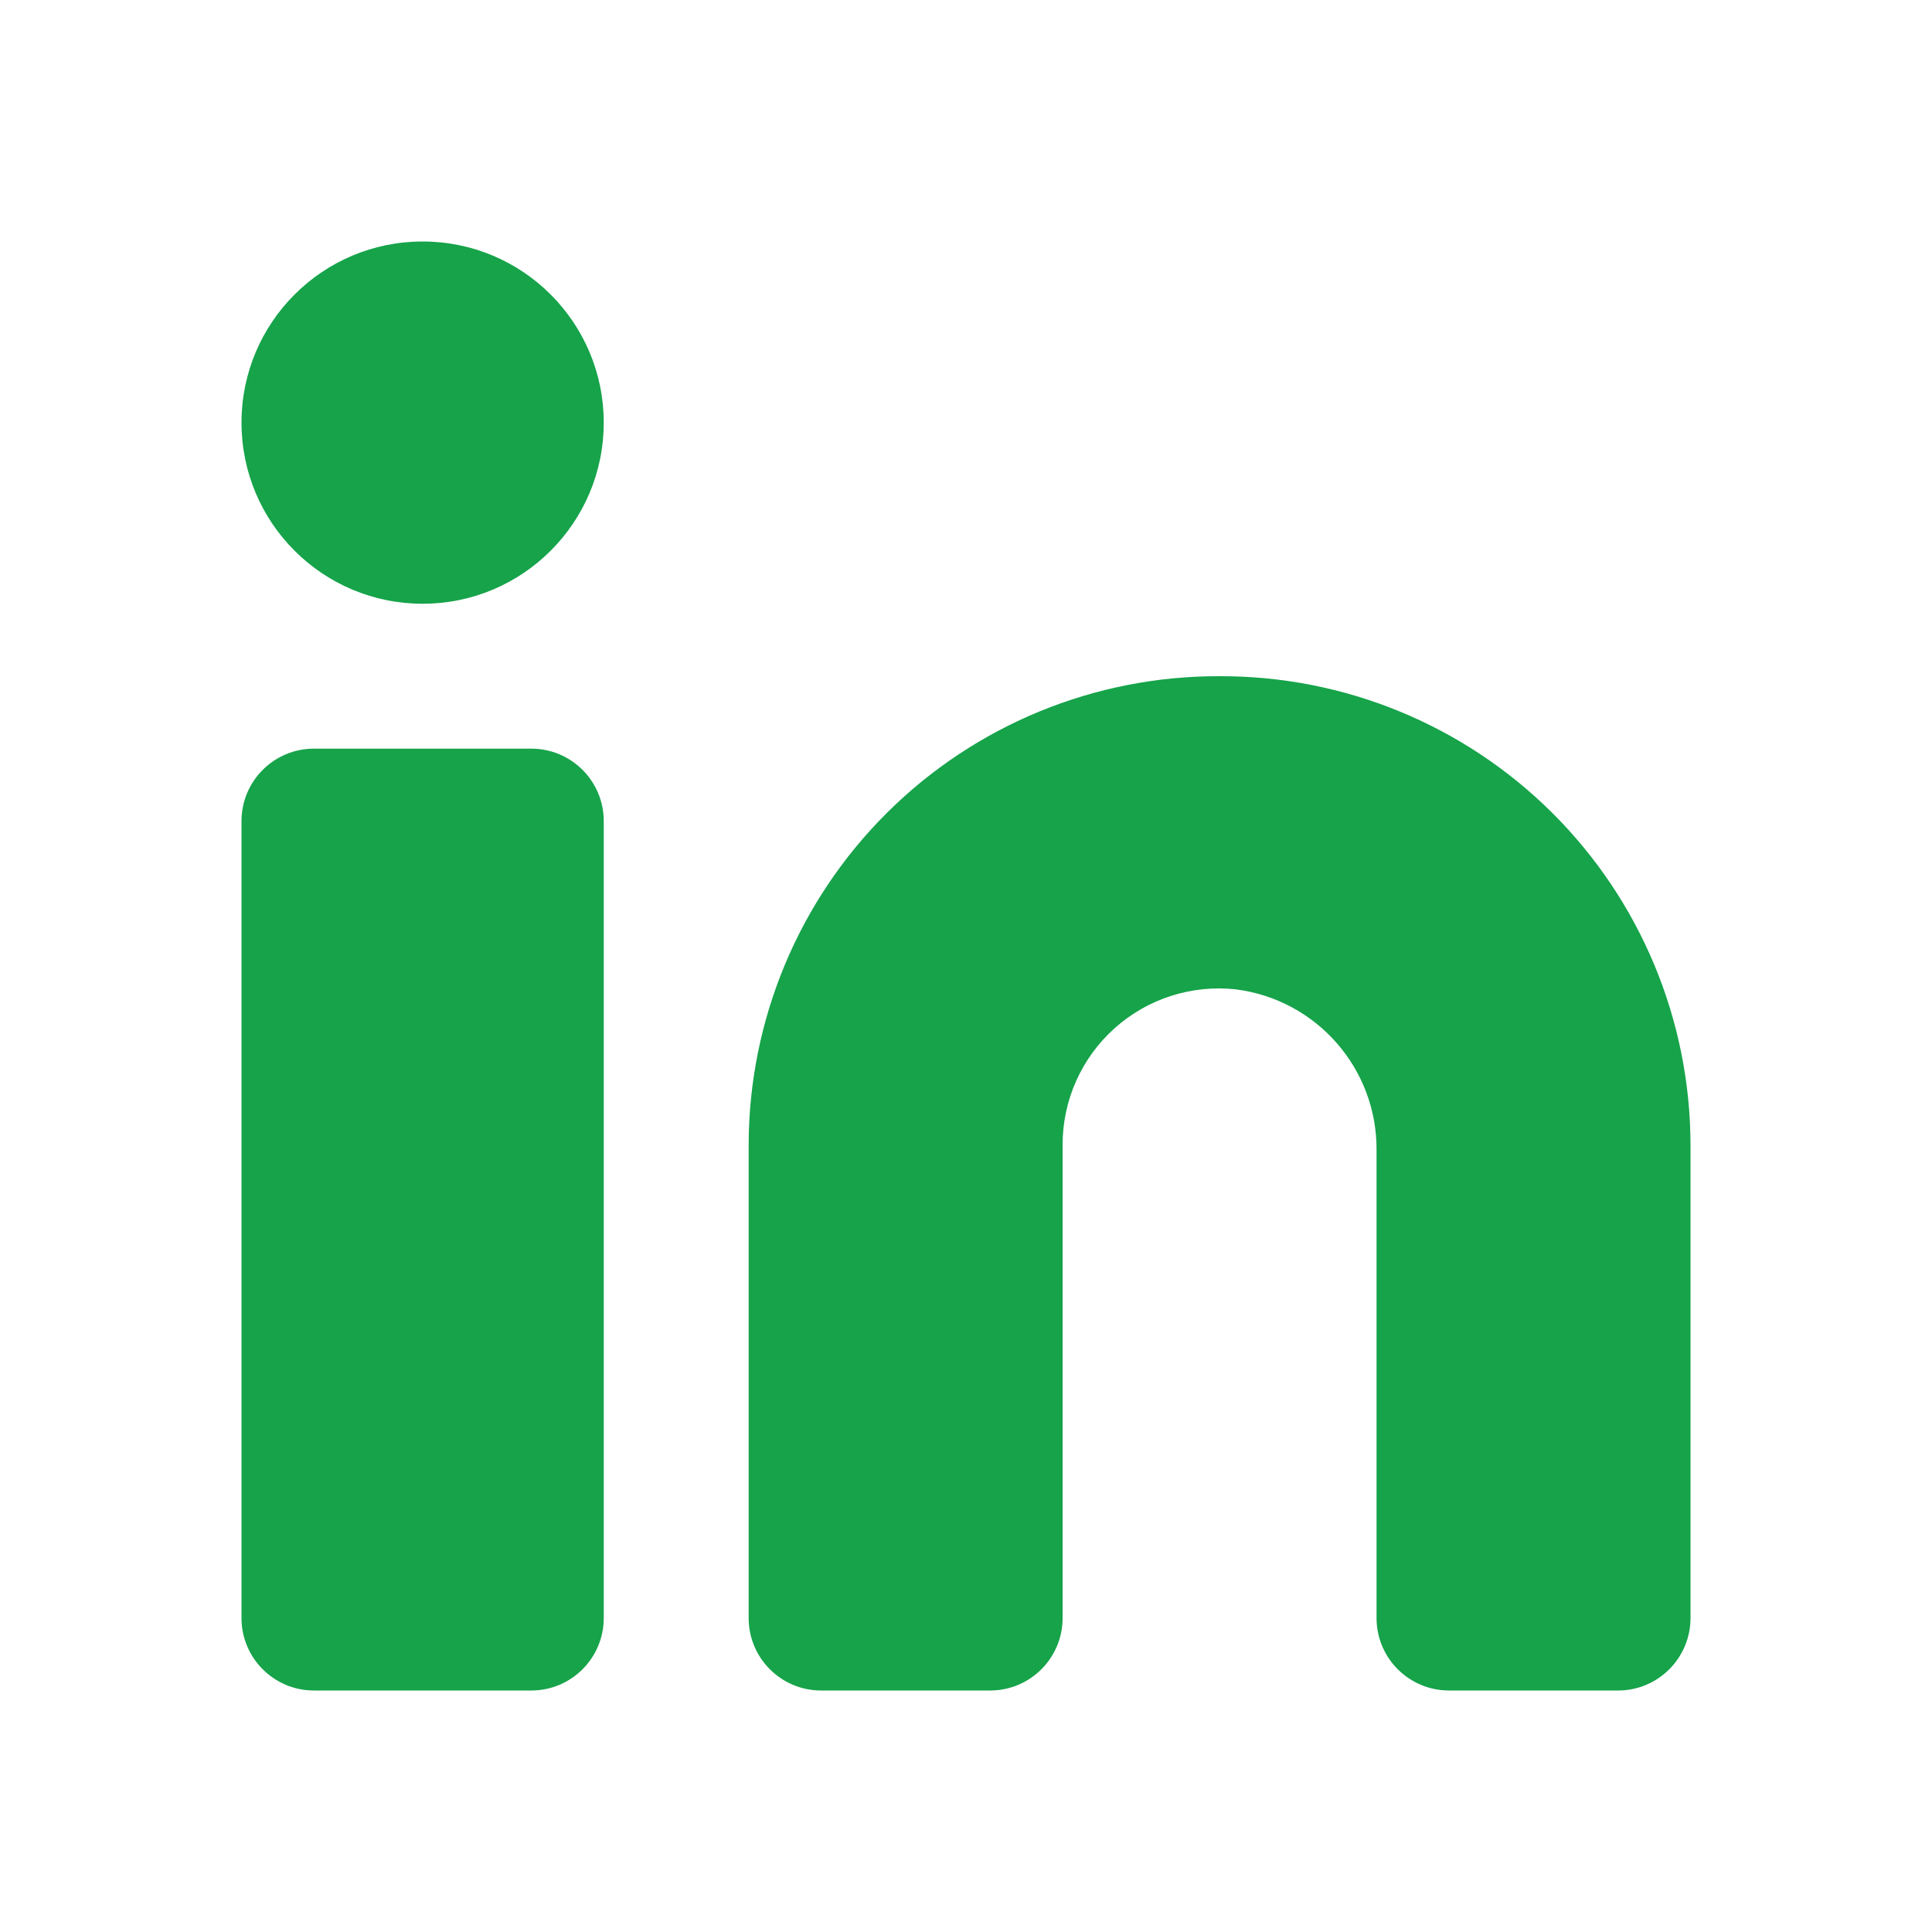
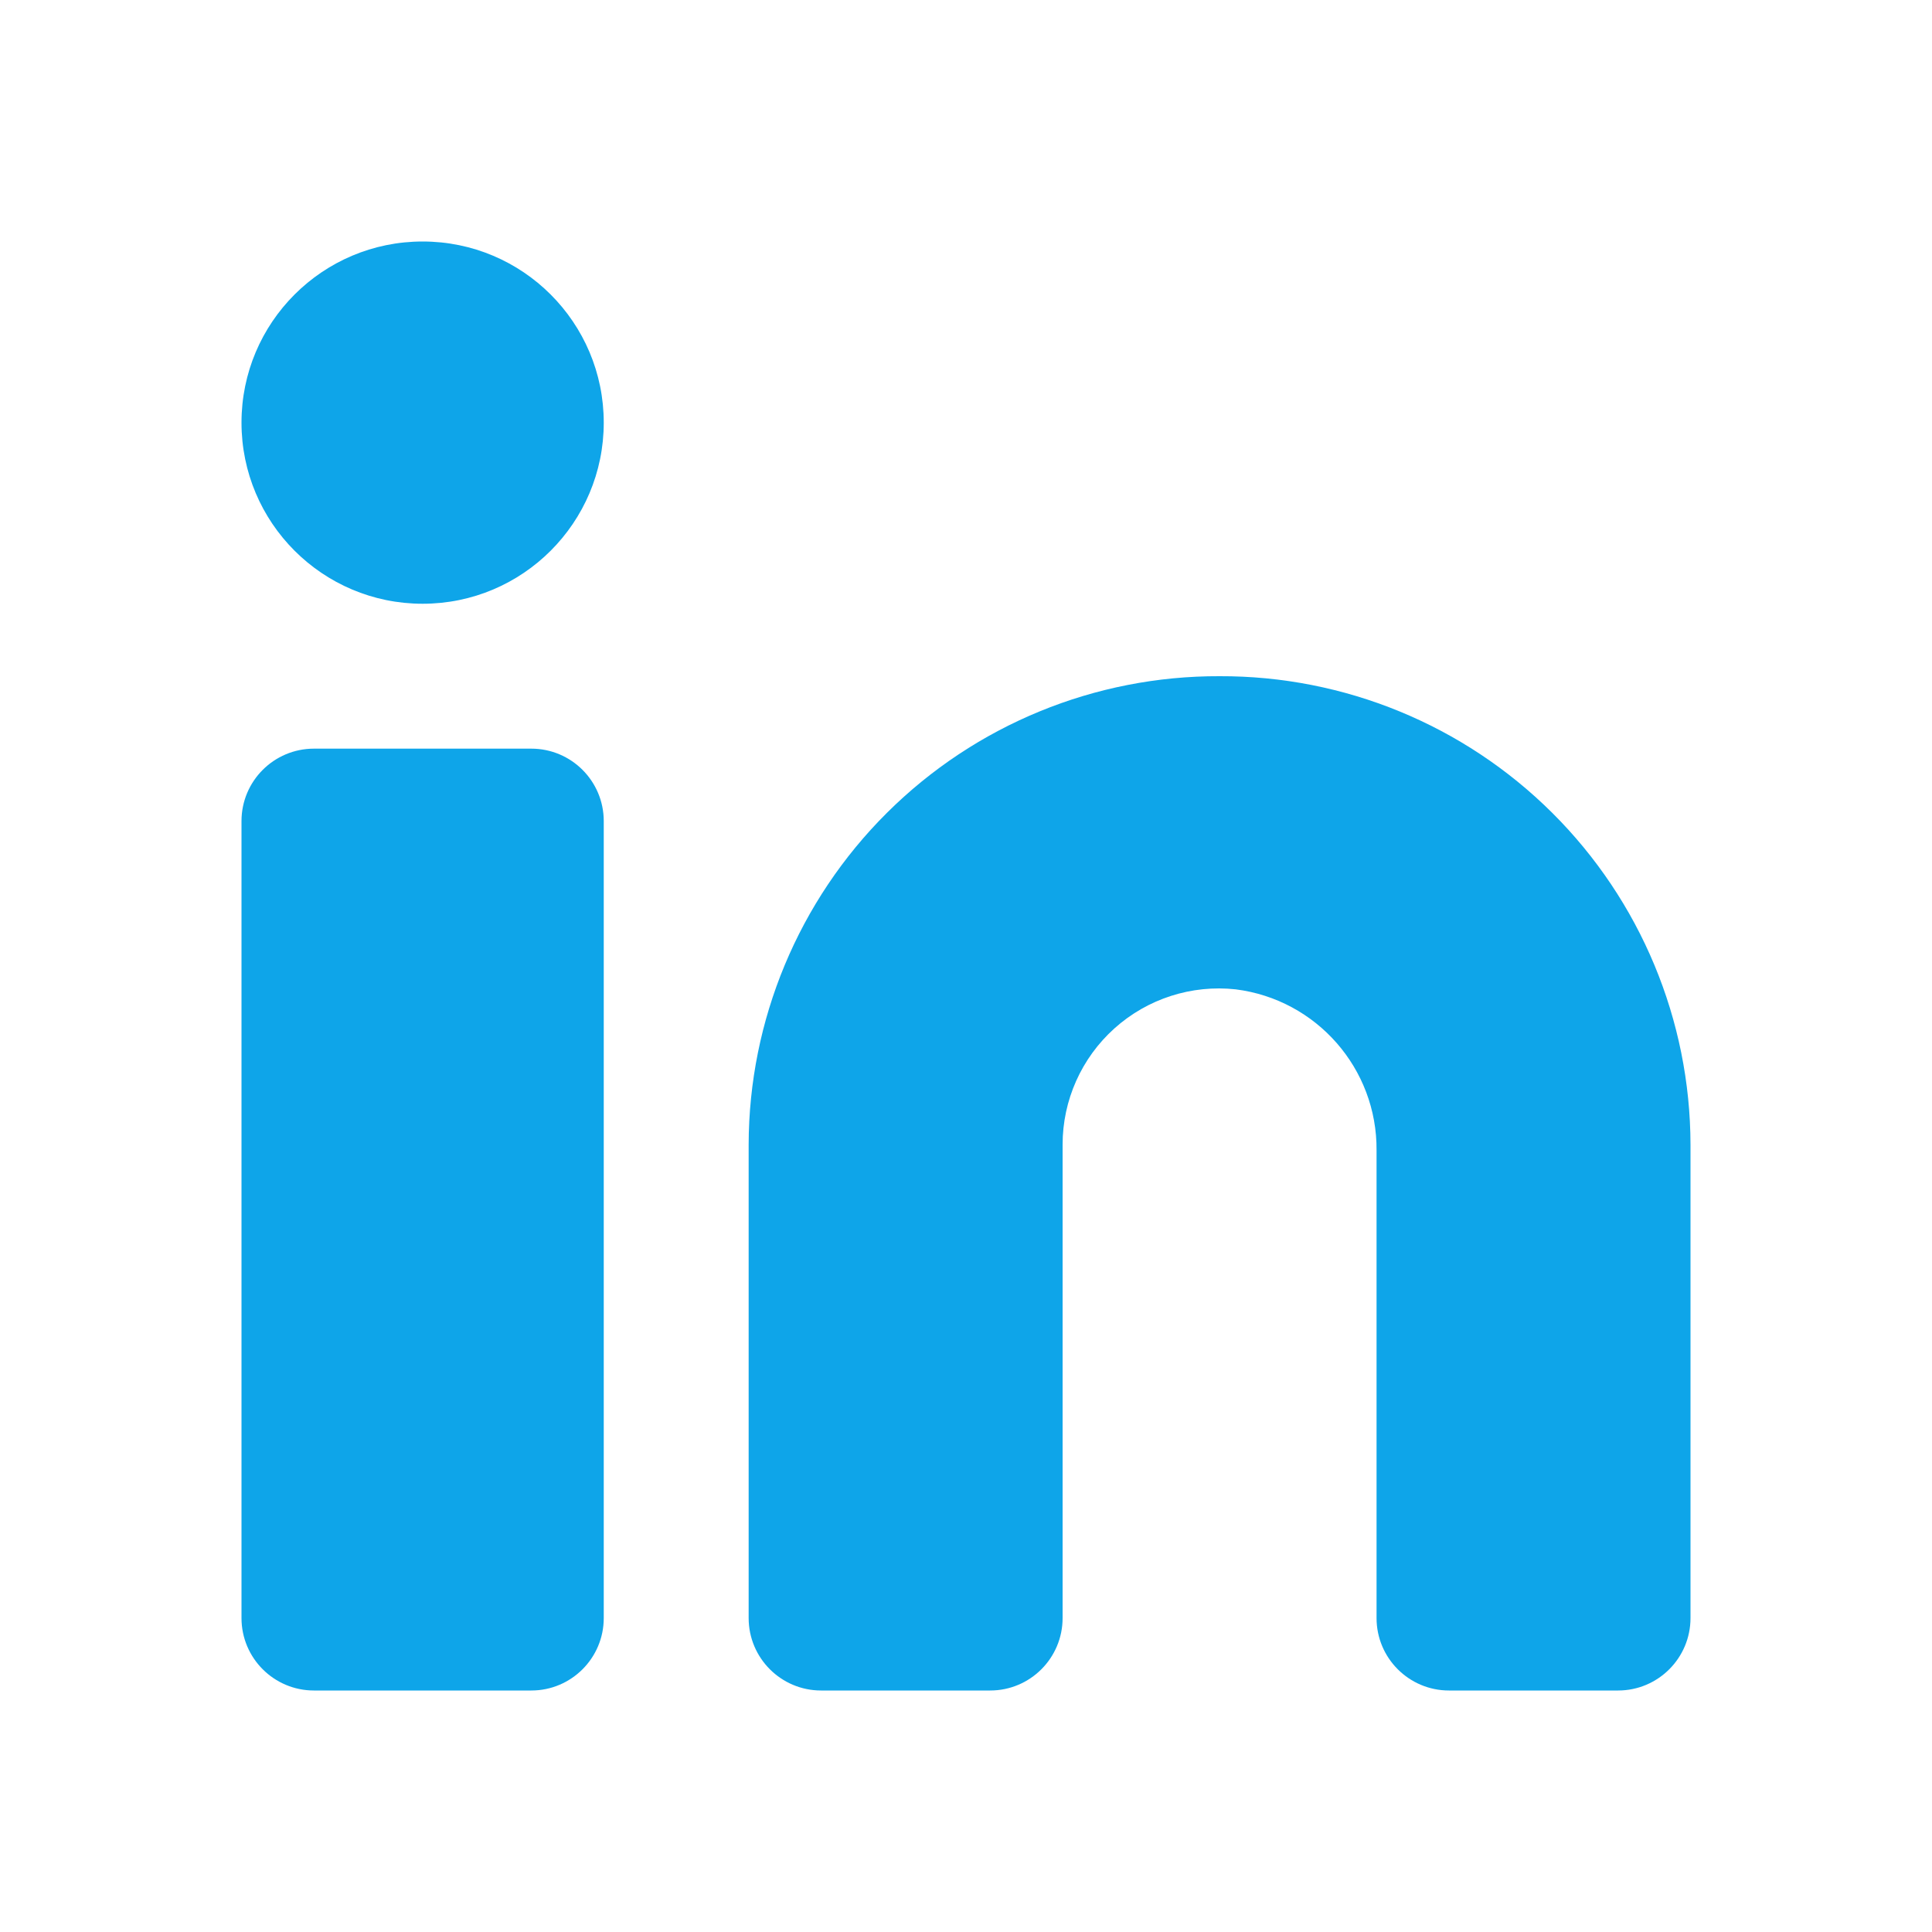
<svg xmlns="http://www.w3.org/2000/svg" aria-hidden="true" class="iconify iconify--eva" width="32" height="32" viewBox="0 0 24 24">
-   <path fill="#16a34a" d="M15.15 8.4a5.83 5.83 0 0 0-5.85 5.82v5.88a.9.9 0 0 0 .9.9h2.1a.9.9 0 0 0 .9-.9v-5.88a1.94 1.94 0 0 1 2.15-1.93 2 2 0 0 1 1.75 2v5.81a.9.9 0 0 0 .9.9h2.1a.9.9 0 0 0 .9-.9v-5.88a5.83 5.83 0 0 0-5.85-5.82Z" />
-   <rect width="4.5" height="11.7" x="3" y="9.3" fill="#16a34a" rx=".9" ry=".9" />
-   <circle cx="5.25" cy="5.25" r="2.25" fill="#16a34a" />
+   <path fill="#0ea5e9" d="M15.15 8.4a5.83 5.83 0 0 0-5.85 5.82v5.88a.9.9 0 0 0 .9.9h2.1a.9.9 0 0 0 .9-.9v-5.88a1.94 1.94 0 0 1 2.15-1.93 2 2 0 0 1 1.75 2v5.81a.9.9 0 0 0 .9.9h2.1a.9.9 0 0 0 .9-.9v-5.88a5.83 5.83 0 0 0-5.85-5.82Z" />
+   <rect width="4.5" height="11.7" x="3" y="9.3" fill="#0ea5e9" rx=".9" ry=".9" />
+   <circle cx="5.25" cy="5.25" r="2.25" fill="#0ea5e9" />
</svg>
